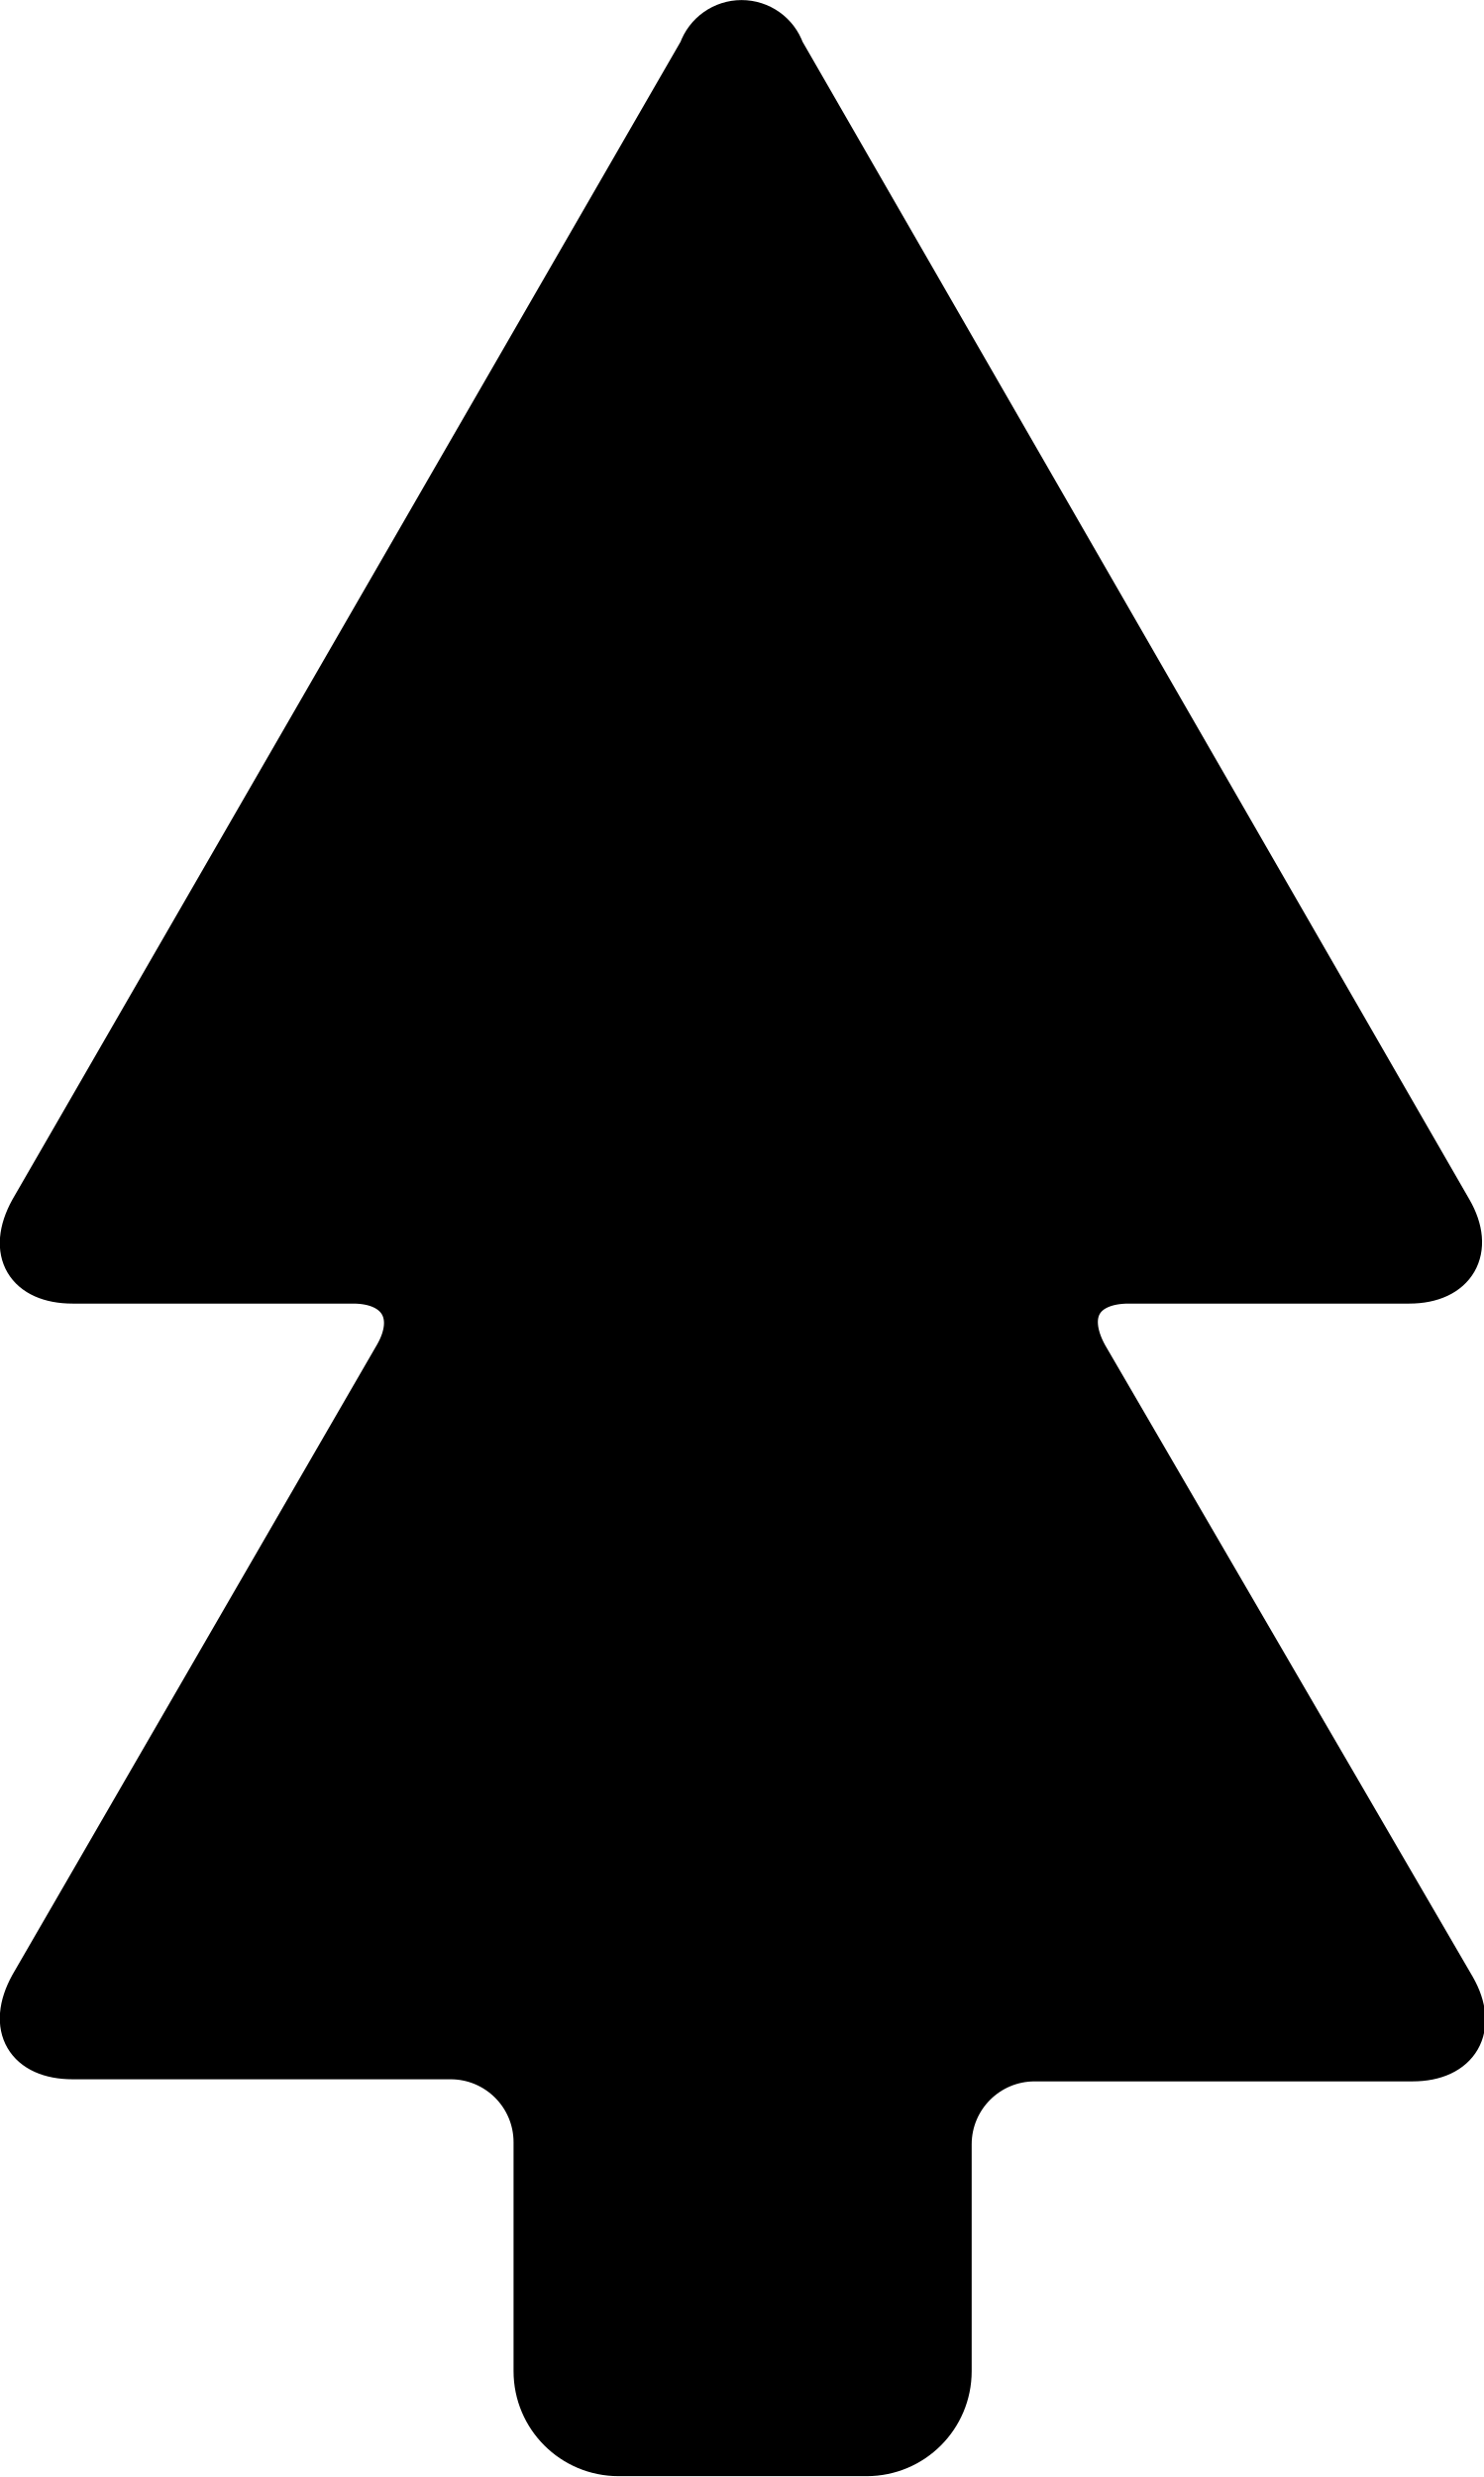
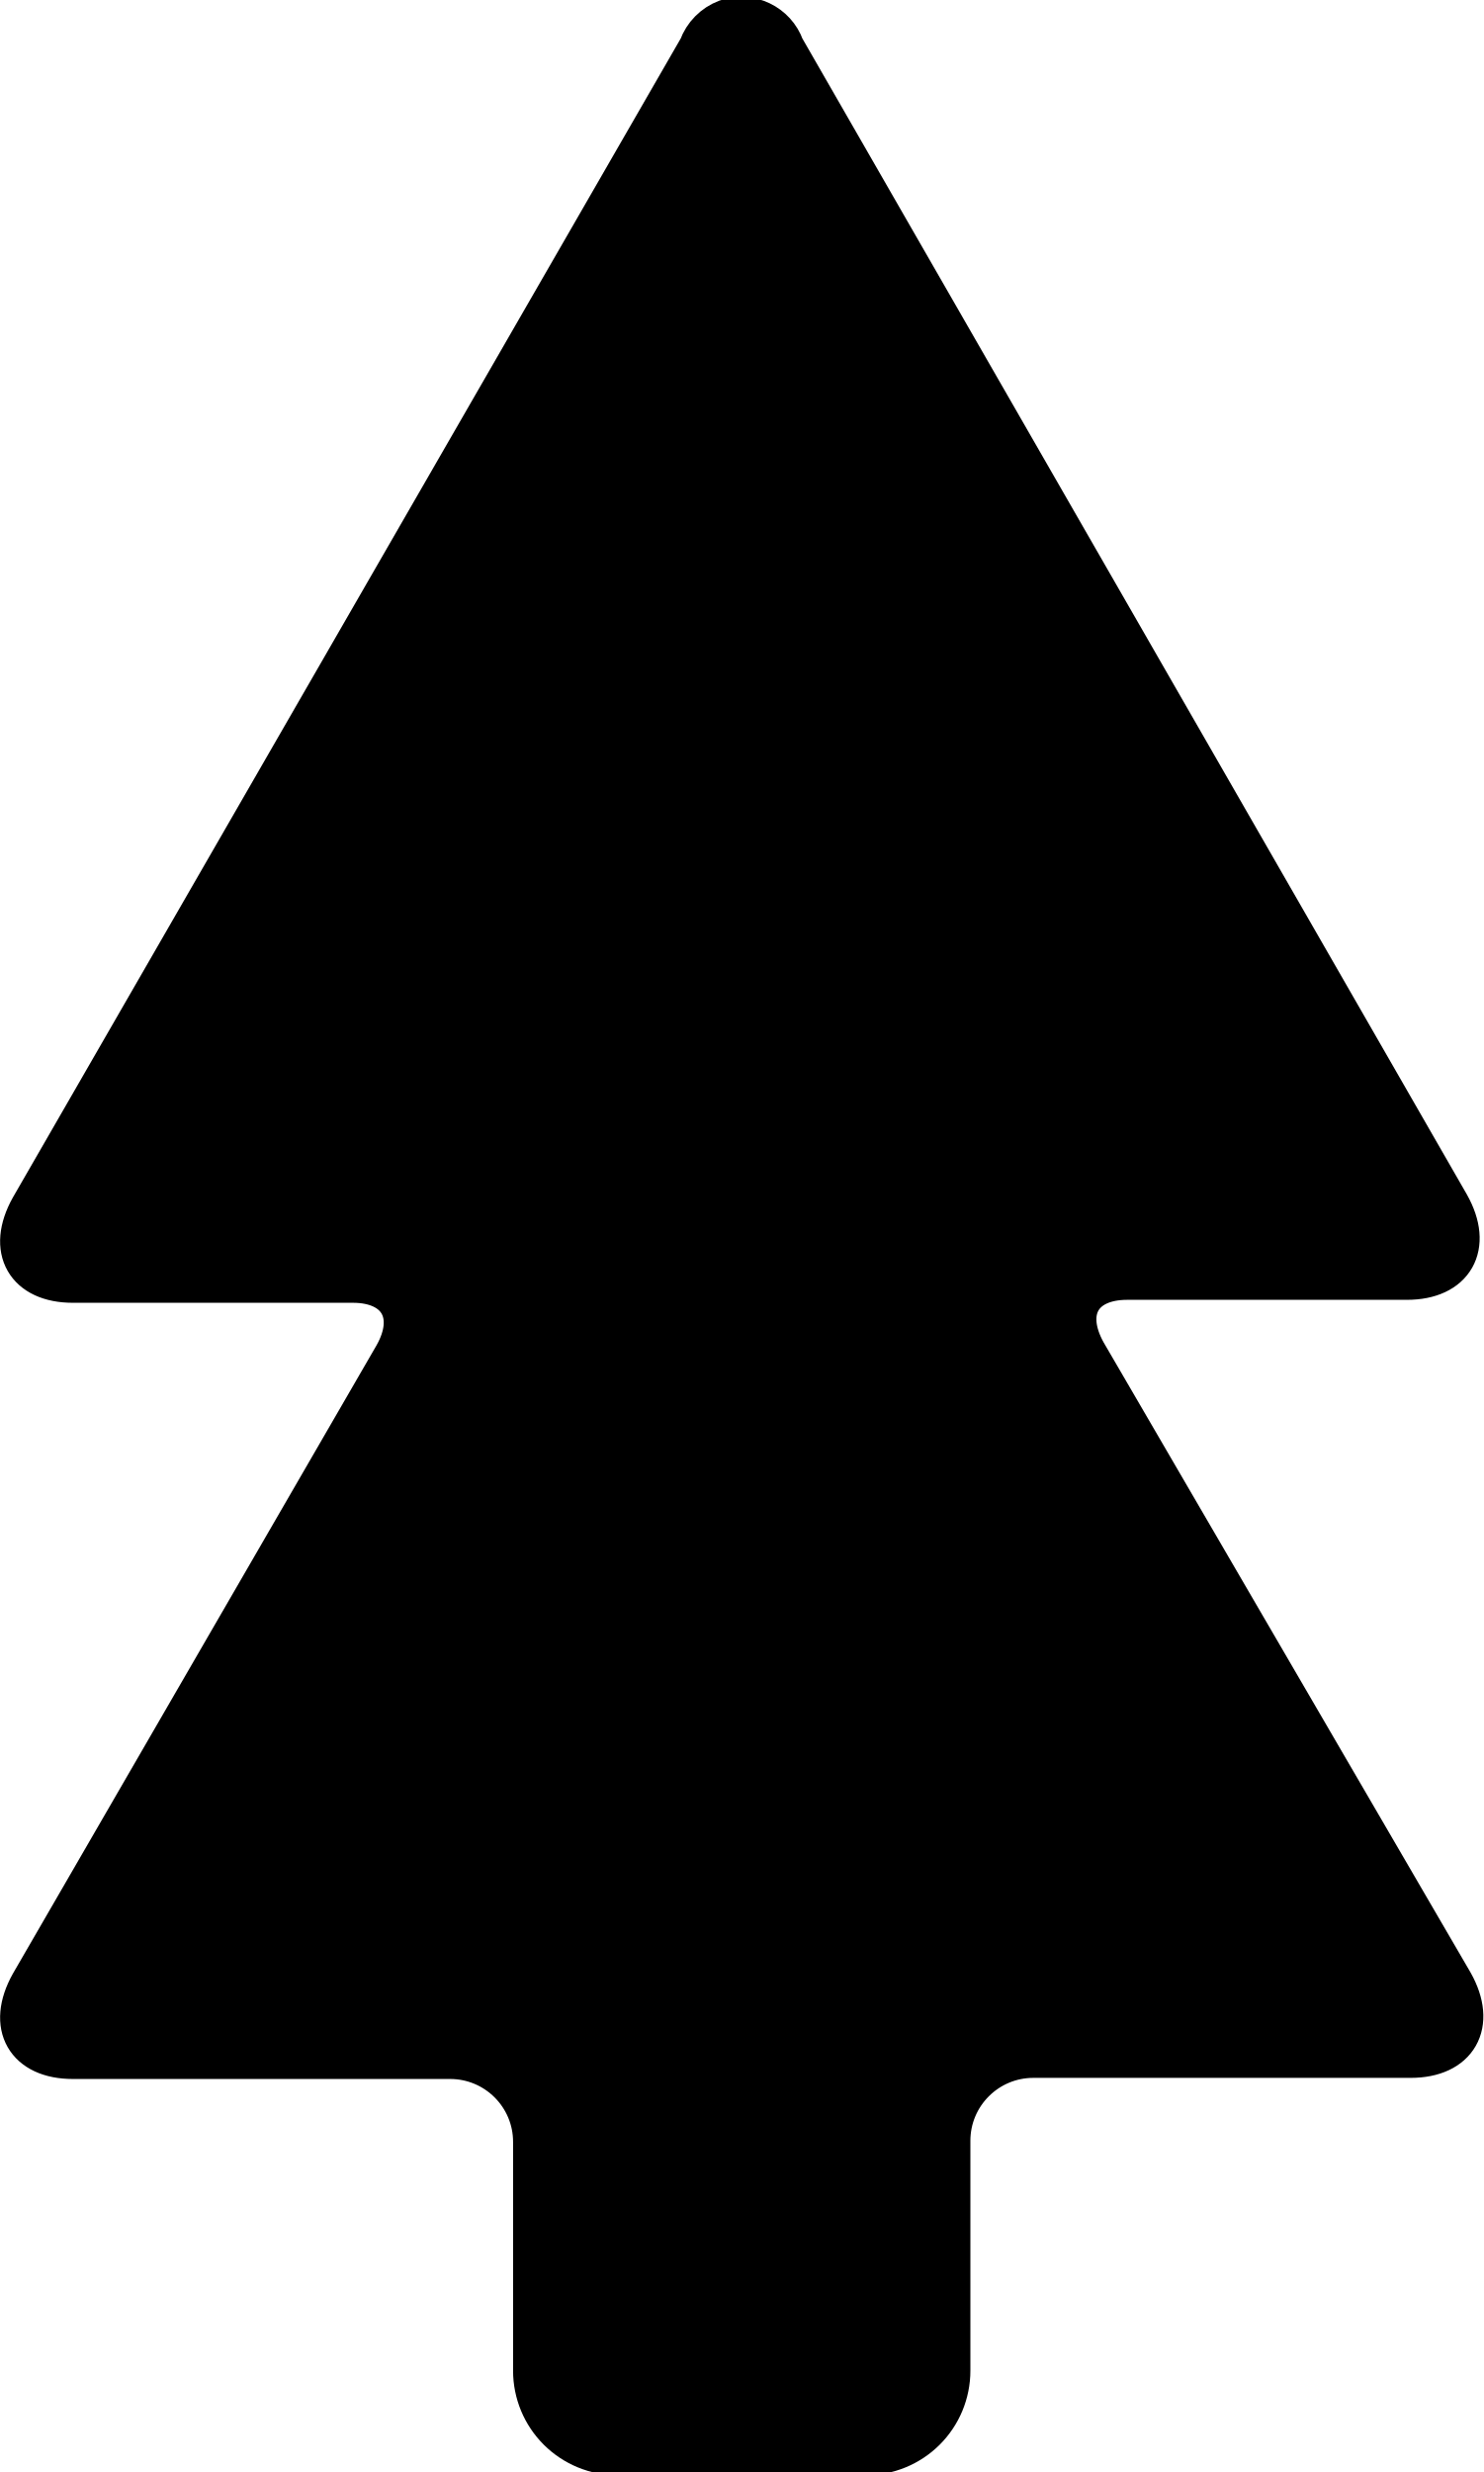
- <svg xmlns="http://www.w3.org/2000/svg" viewBox="0 0 35.33 58.98">
-   <g transform="translate(-33.12 -19.94)">
-     <path d="m59 52.21c-.55-1-.1-1.73 1-1.73h6.68c1.1 0 1.55-.78 1-1.73l-15.9-27.6a1.06 1.06 0 0 0 -2 0l-15.93 27.6c-.55 1-.1 1.73 1 1.73h6.68c1.1 0 1.55.78 1 1.73l-8.68 15c-.55 1-.1 1.74 1 1.74h9a2 2 0 0 1 2 2v5.45a2 2 0 0 0 2 2h5.91a2 2 0 0 0 2-2v-5.4a2 2 0 0 1 2-2h9c1.1 0 1.55-.78 1-1.74z" />
-     <path d="m59 52.21c-.55-1-.1-1.73 1-1.73h6.68c1.1 0 1.55-.78 1-1.73l-15.9-27.6a1.06 1.06 0 0 0 -2 0l-15.93 27.6c-.55 1-.1 1.73 1 1.73h6.68c1.1 0 1.55.78 1 1.73l-8.68 15c-.55 1-.1 1.74 1 1.74h9a2 2 0 0 1 2 2v5.45a2 2 0 0 0 2 2h5.91a2 2 0 0 0 2-2v-5.4a2 2 0 0 1 2-2h9c1.1 0 1.55-.78 1-1.74z" fill="none" stroke="#000" stroke-miterlimit="10" />
-   </g>
+ <svg xmlns="http://www.w3.org/2000/svg" id="Layer_1" data-name="Layer 1" viewBox="0 0 40.13 66.88">
+   <path d="M59.3,53.16c-.63-1.13-.12-2,1.13-2H68c1.25,0,1.76-.88,1.13-2l-18-31.31a1.21,1.21,0,0,0-1.54-.74,1.24,1.24,0,0,0-.73.74L30.77,49.24c-.63,1.13-.12,2,1.13,2h7.58c1.25,0,1.76.89,1.13,2l-9.84,17c-.63,1.13-.12,2,1.13,2H42.11a2.27,2.27,0,0,1,2.27,2.27v6.19a2.26,2.26,0,0,0,2.27,2.26h6.7a2.26,2.26,0,0,0,2.27-2.26V74.48a2.27,2.27,0,0,1,2.27-2.27H68.1c1.25,0,1.76-.88,1.13-2Z" transform="translate(-29.93 -16.56)" />
+   <path d="M59.3,53.16c-.63-1.13-.12-2,1.13-2H68c1.25,0,1.76-.88,1.13-2l-18-31.31a1.21,1.21,0,0,0-1.54-.74,1.24,1.24,0,0,0-.73.74L30.77,49.24c-.63,1.13-.12,2,1.13,2h7.58c1.25,0,1.76.89,1.13,2l-9.84,17c-.63,1.13-.12,2,1.13,2H42.11a2.27,2.27,0,0,1,2.27,2.27v6.19a2.26,2.26,0,0,0,2.27,2.26h6.7a2.26,2.26,0,0,0,2.27-2.26V74.48a2.27,2.27,0,0,1,2.27-2.27H68.1c1.25,0,1.76-.88,1.13-2Z" transform="translate(-29.93 -16.56)" style="fill:none;stroke:#000;stroke-miterlimit:10;stroke-width:1.134px" />
</svg>
